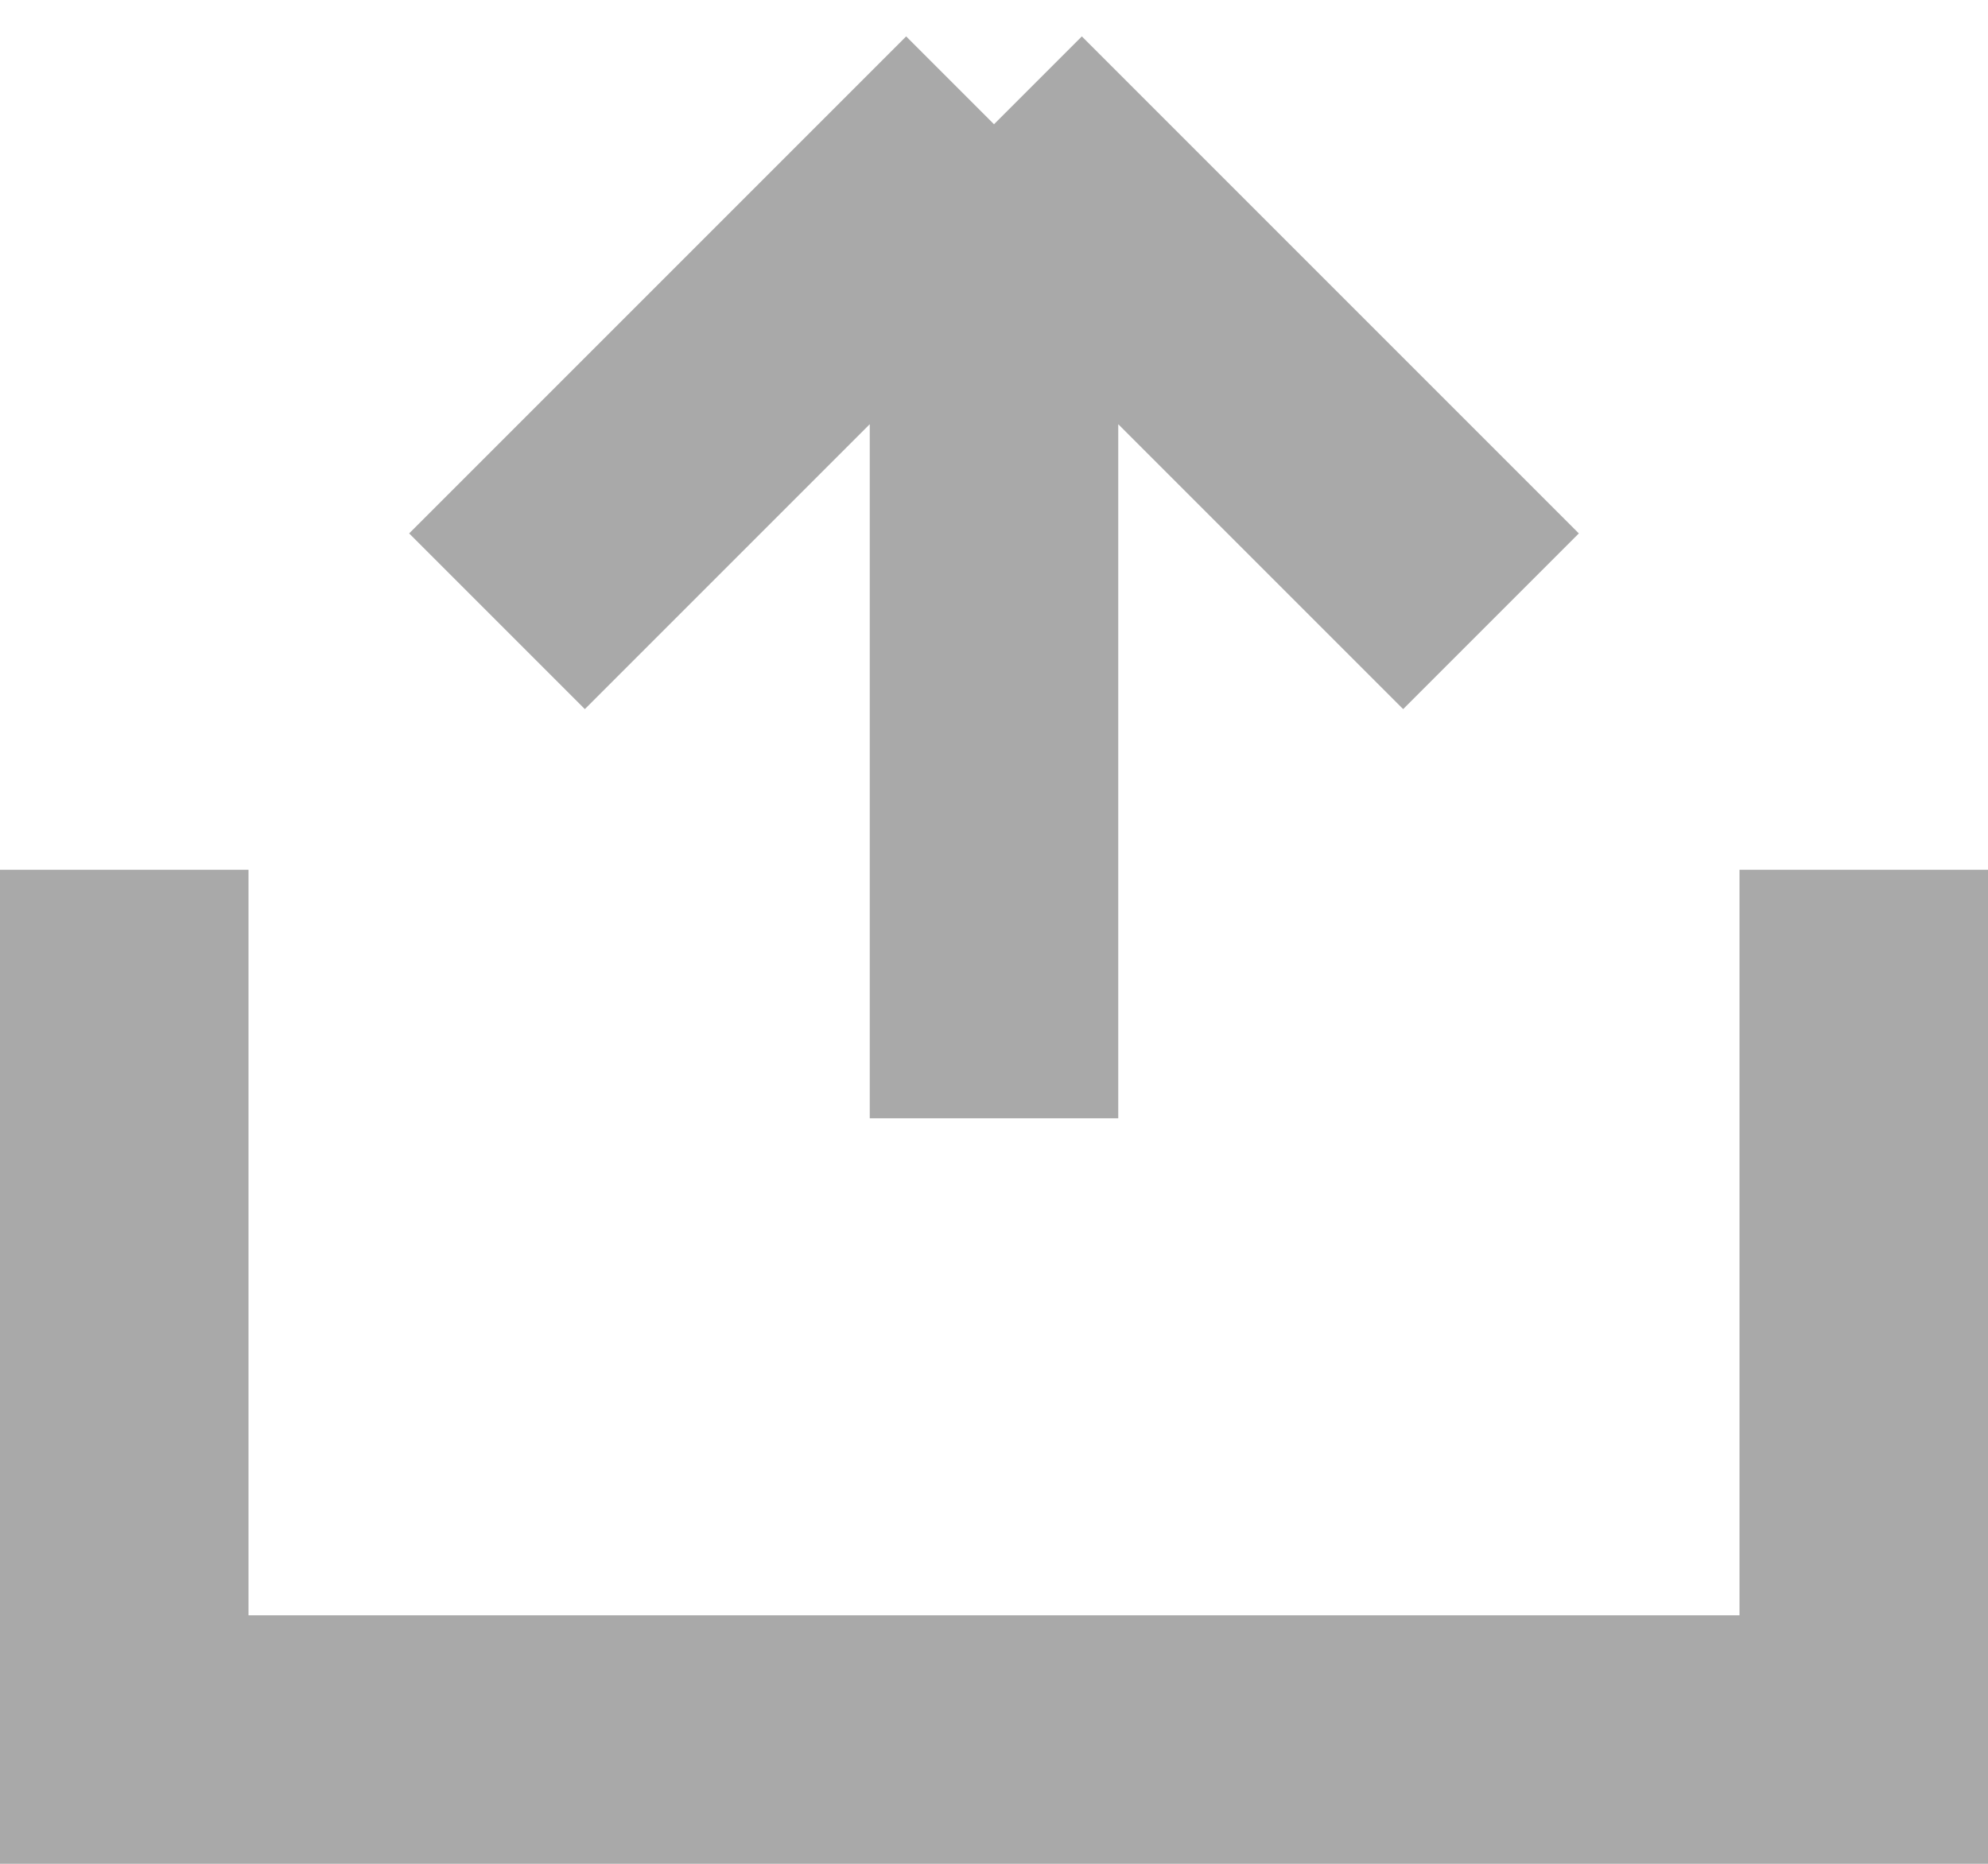
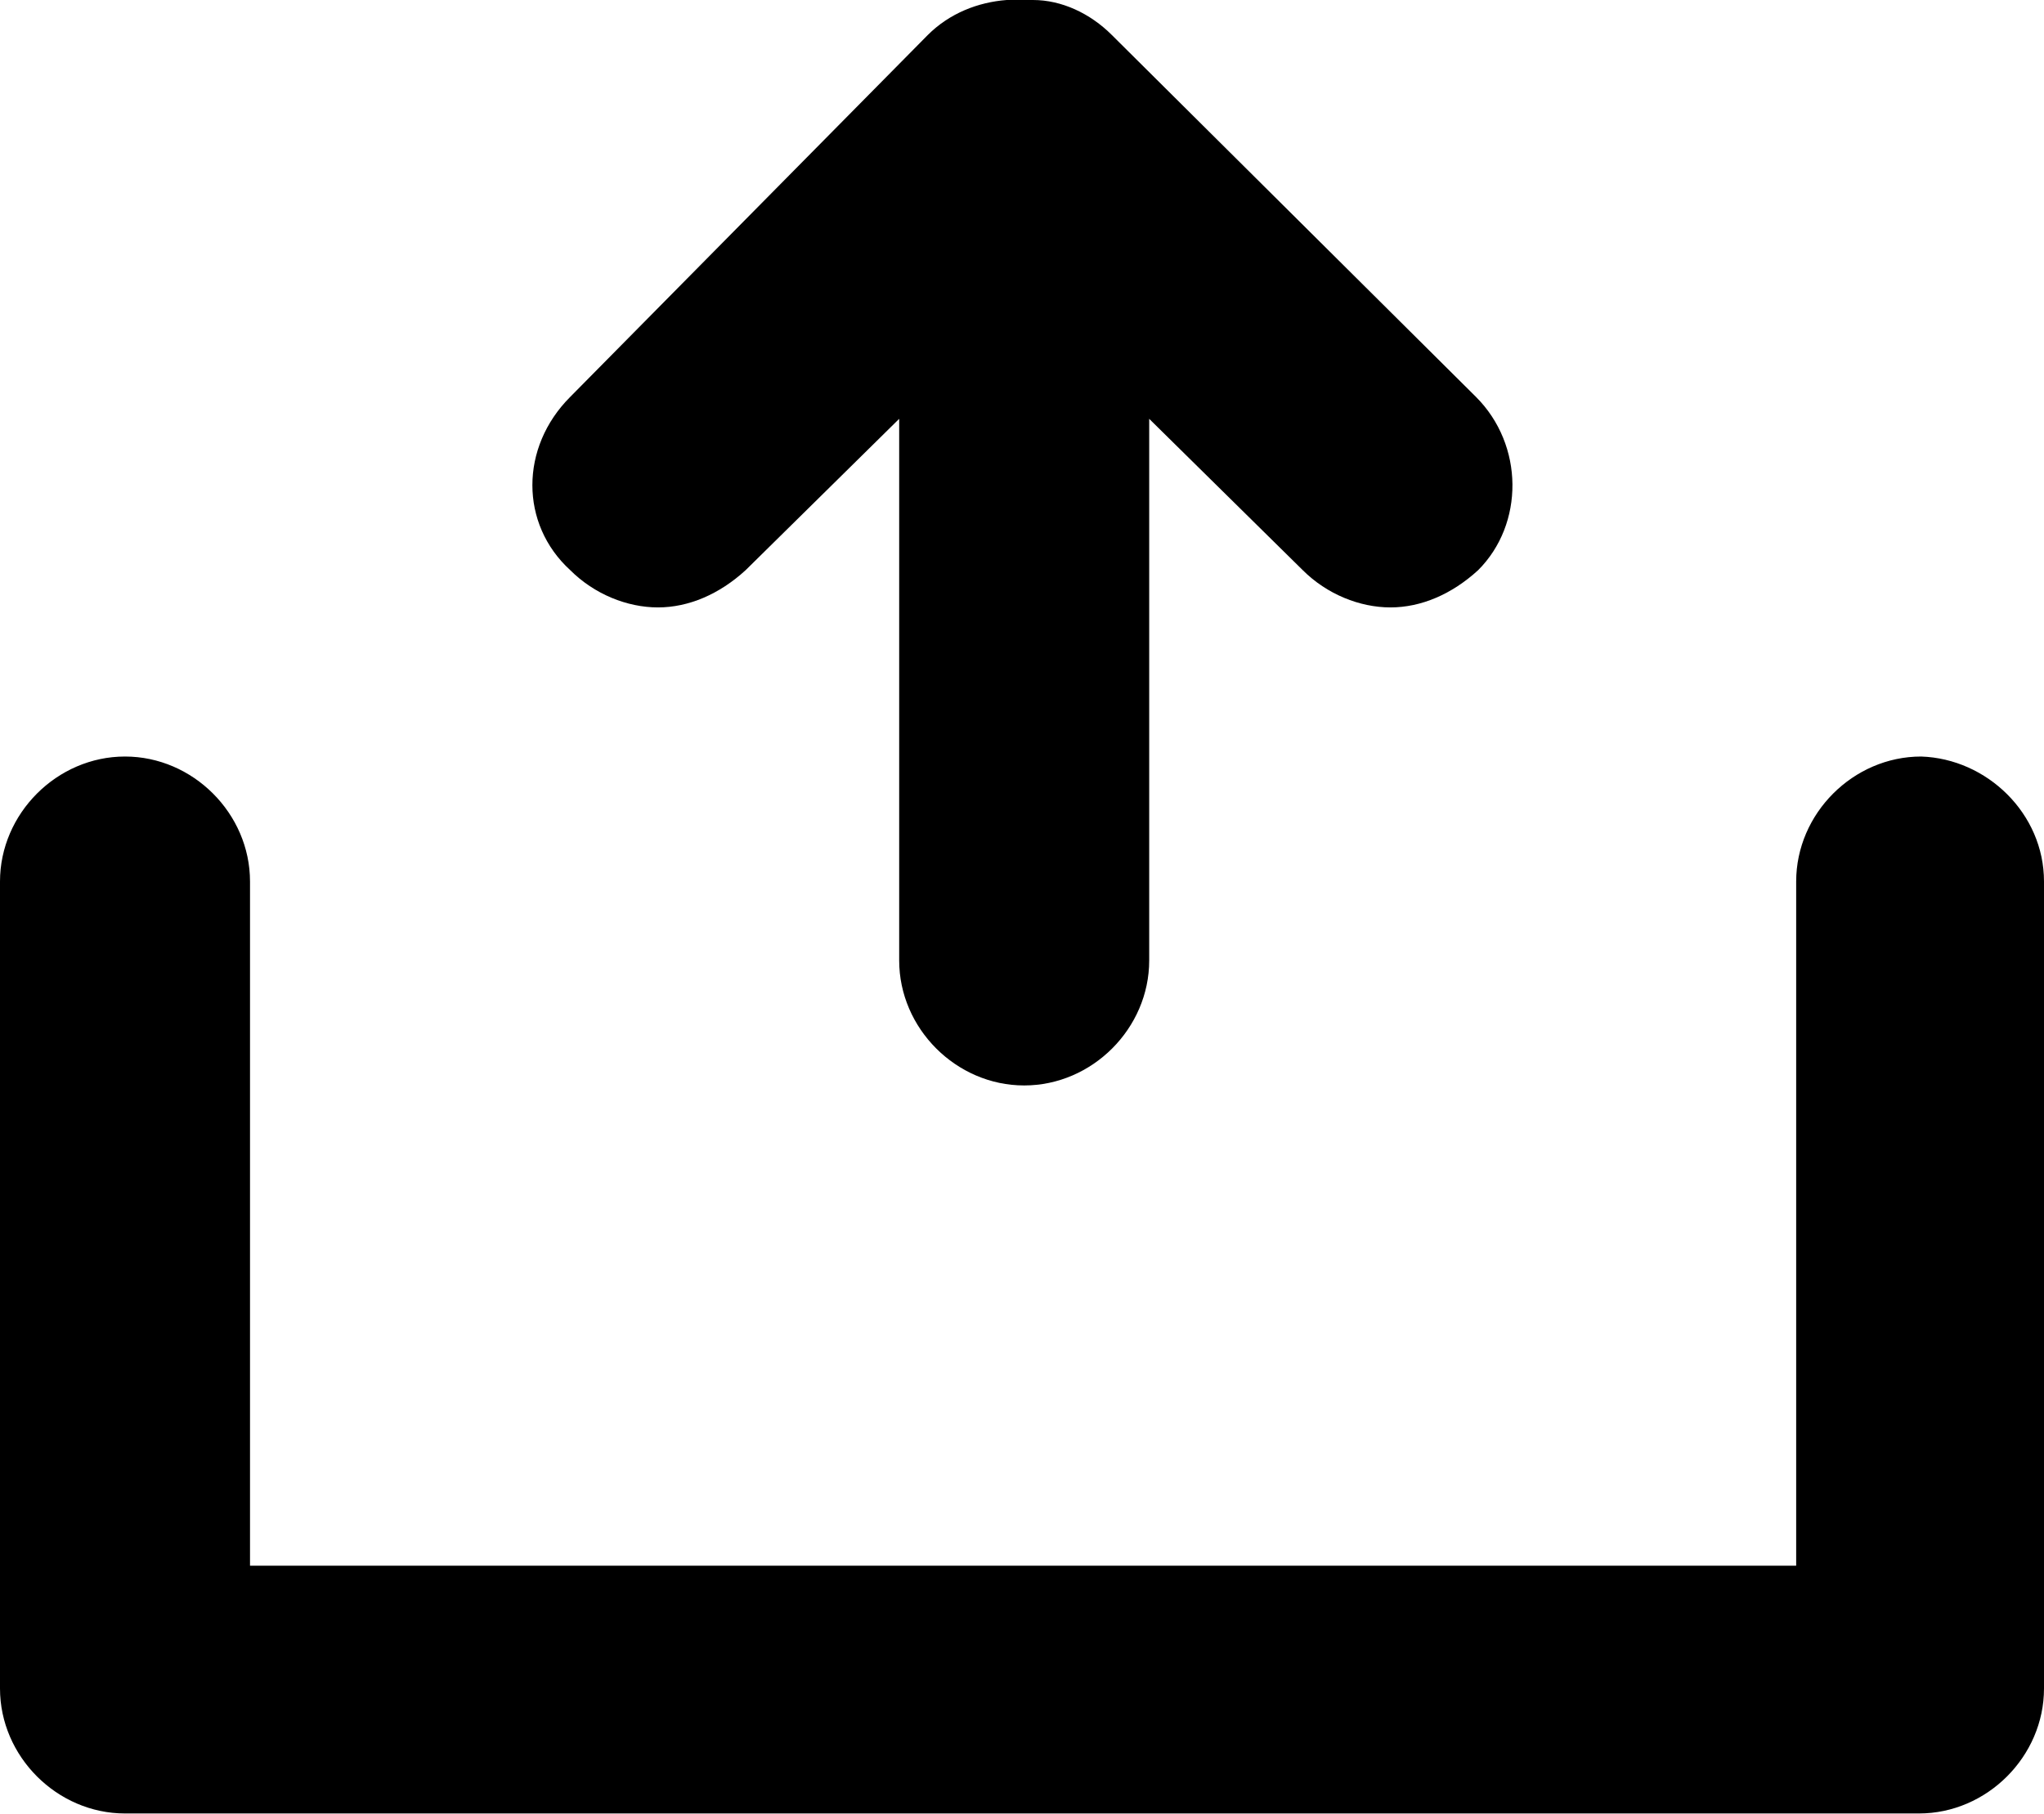
- <svg xmlns="http://www.w3.org/2000/svg" version="1.1" baseProfile="full" height="15px" width="16px">
-   <path fill="rgb( 169, 169, 169 )" d="M0,15 C0,15 0,13 0,13 C0,13 0,7 0,7 C0,7 2,7 2,7 C2,7 2,13 2,13 C2,13 14,13 14,13 C14,13 14,7 14,7 C14,7 16,7 16,7 C16,7 16,13 16,13 C16,13 16,14 16,14 C16,14 16,15 16,15 C16,15 0,15 0,15 ZM9,3.414 C9,3.414 9,9 9,9 C9,9 7,9 7,9 C7,9 7,3.414 7,3.414 C7,3.414 4.707,5.707 4.707,5.707 C4.707,5.707 3.293,4.293 3.293,4.293 C3.293,4.293 7.293,0.293 7.293,0.293 C7.293,0.293 8,1 8,1 C8,1 8.707,0.293 8.707,0.293 C8.707,0.293 12.707,4.293 12.707,4.293 C12.707,4.293 11.293,5.707 11.293,5.707 C11.293,5.707 9,3.414 9,3.414 Z " />
+ <svg xmlns="http://www.w3.org/2000/svg" version="1.1" id="Слой_1" x="0px" y="0px" viewBox="0 0 93.2 82.7" enable-background="new 0 0 93.2 82.7" xml:space="preserve">
+   <path d="M93.2,40.2v36.8c0,3.1-2.6,5.7-5.7,5.7H5.7c-3.1,0-5.7-2.6-5.7-5.7V40.2c0-3.1,2.6-5.7,5.7-5.7s5.7,2.6,5.7,5.7v31.2h70.5  V40.2c0-3.1,2.6-5.7,5.7-5.7C90.6,34.6,93.2,37.1,93.2,40.2z M67.3,18.1L50.7,1.6c-1-1-2.3-1.6-3.6-1.6c-0.1,0-0.3,0-0.6,0  c-0.3,0-0.3,0-0.6,0c-1.3,0.1-2.6,0.6-3.6,1.6L26,18.1c-2.3,2.3-2.3,5.8,0,7.9c1.1,1.1,2.6,1.7,4,1.7c1.4,0,2.8-0.6,4-1.7l7-6.9  v24.7c0,3.1,2.6,5.7,5.7,5.7s5.7-2.6,5.7-5.7V19.1l7,6.9c1.1,1.1,2.6,1.7,4,1.7s2.8-0.6,4-1.7C69.5,23.9,69.5,20.3,67.3,18.1z" />
</svg>
